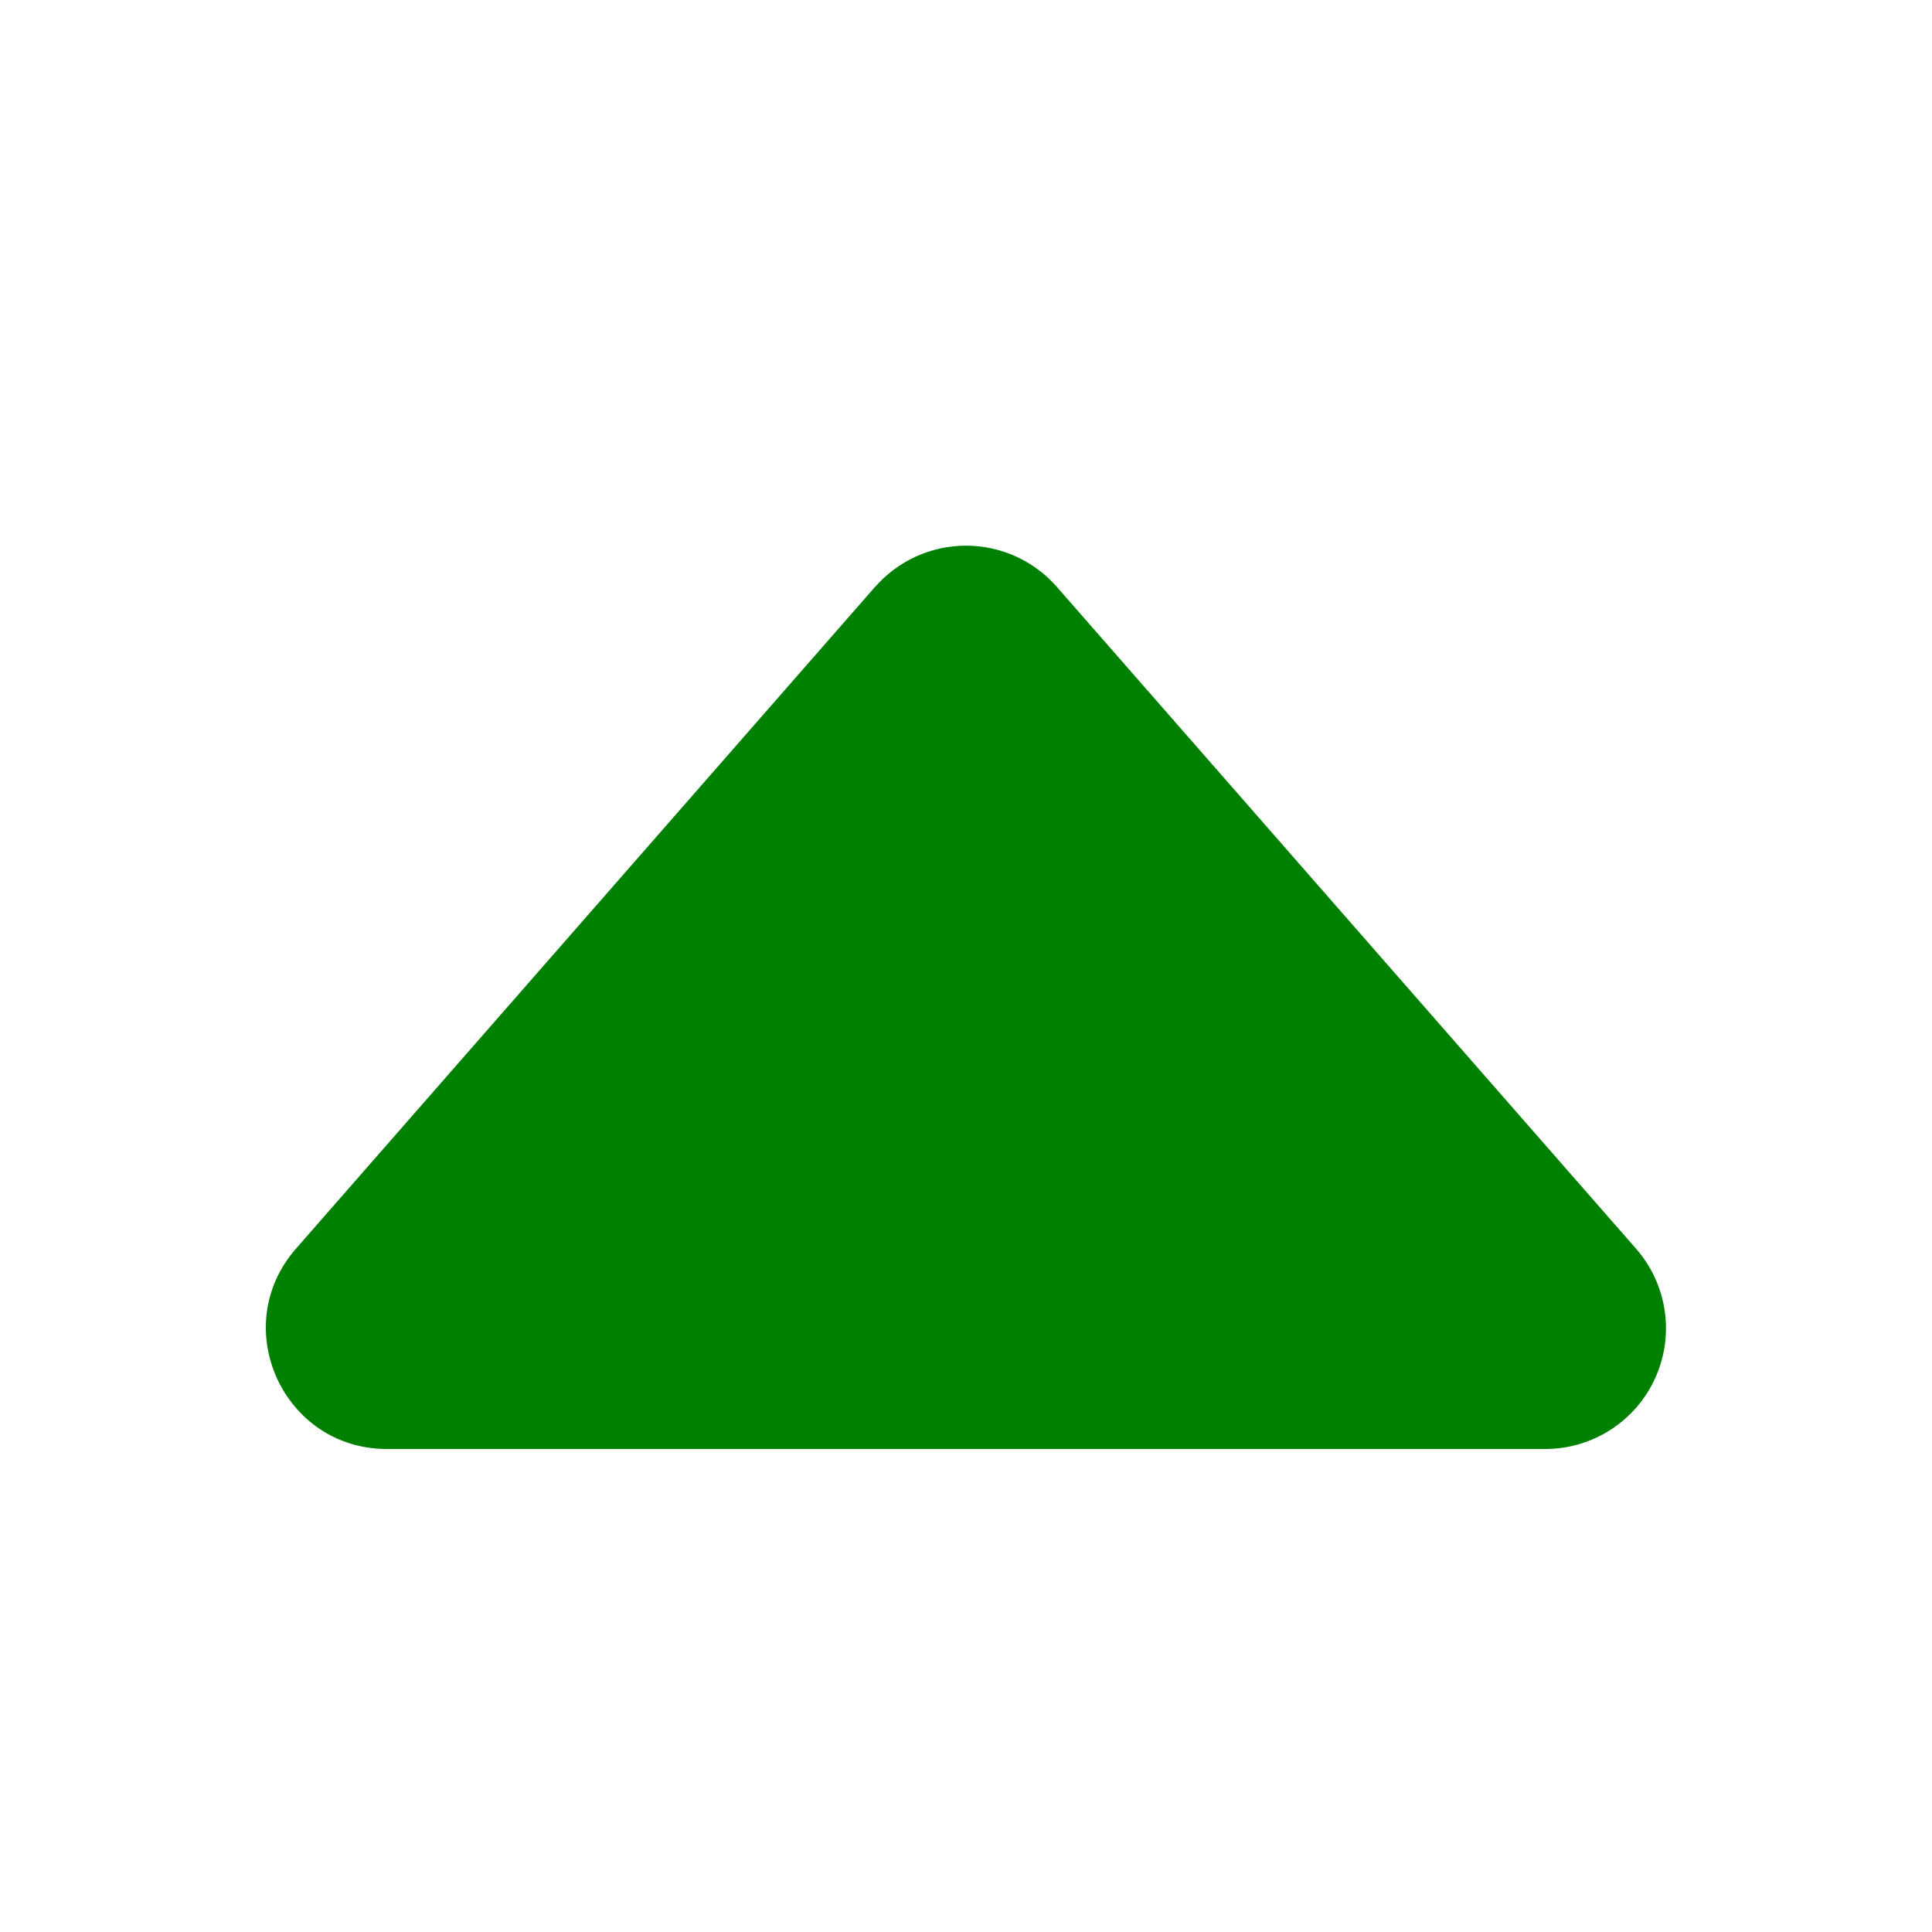
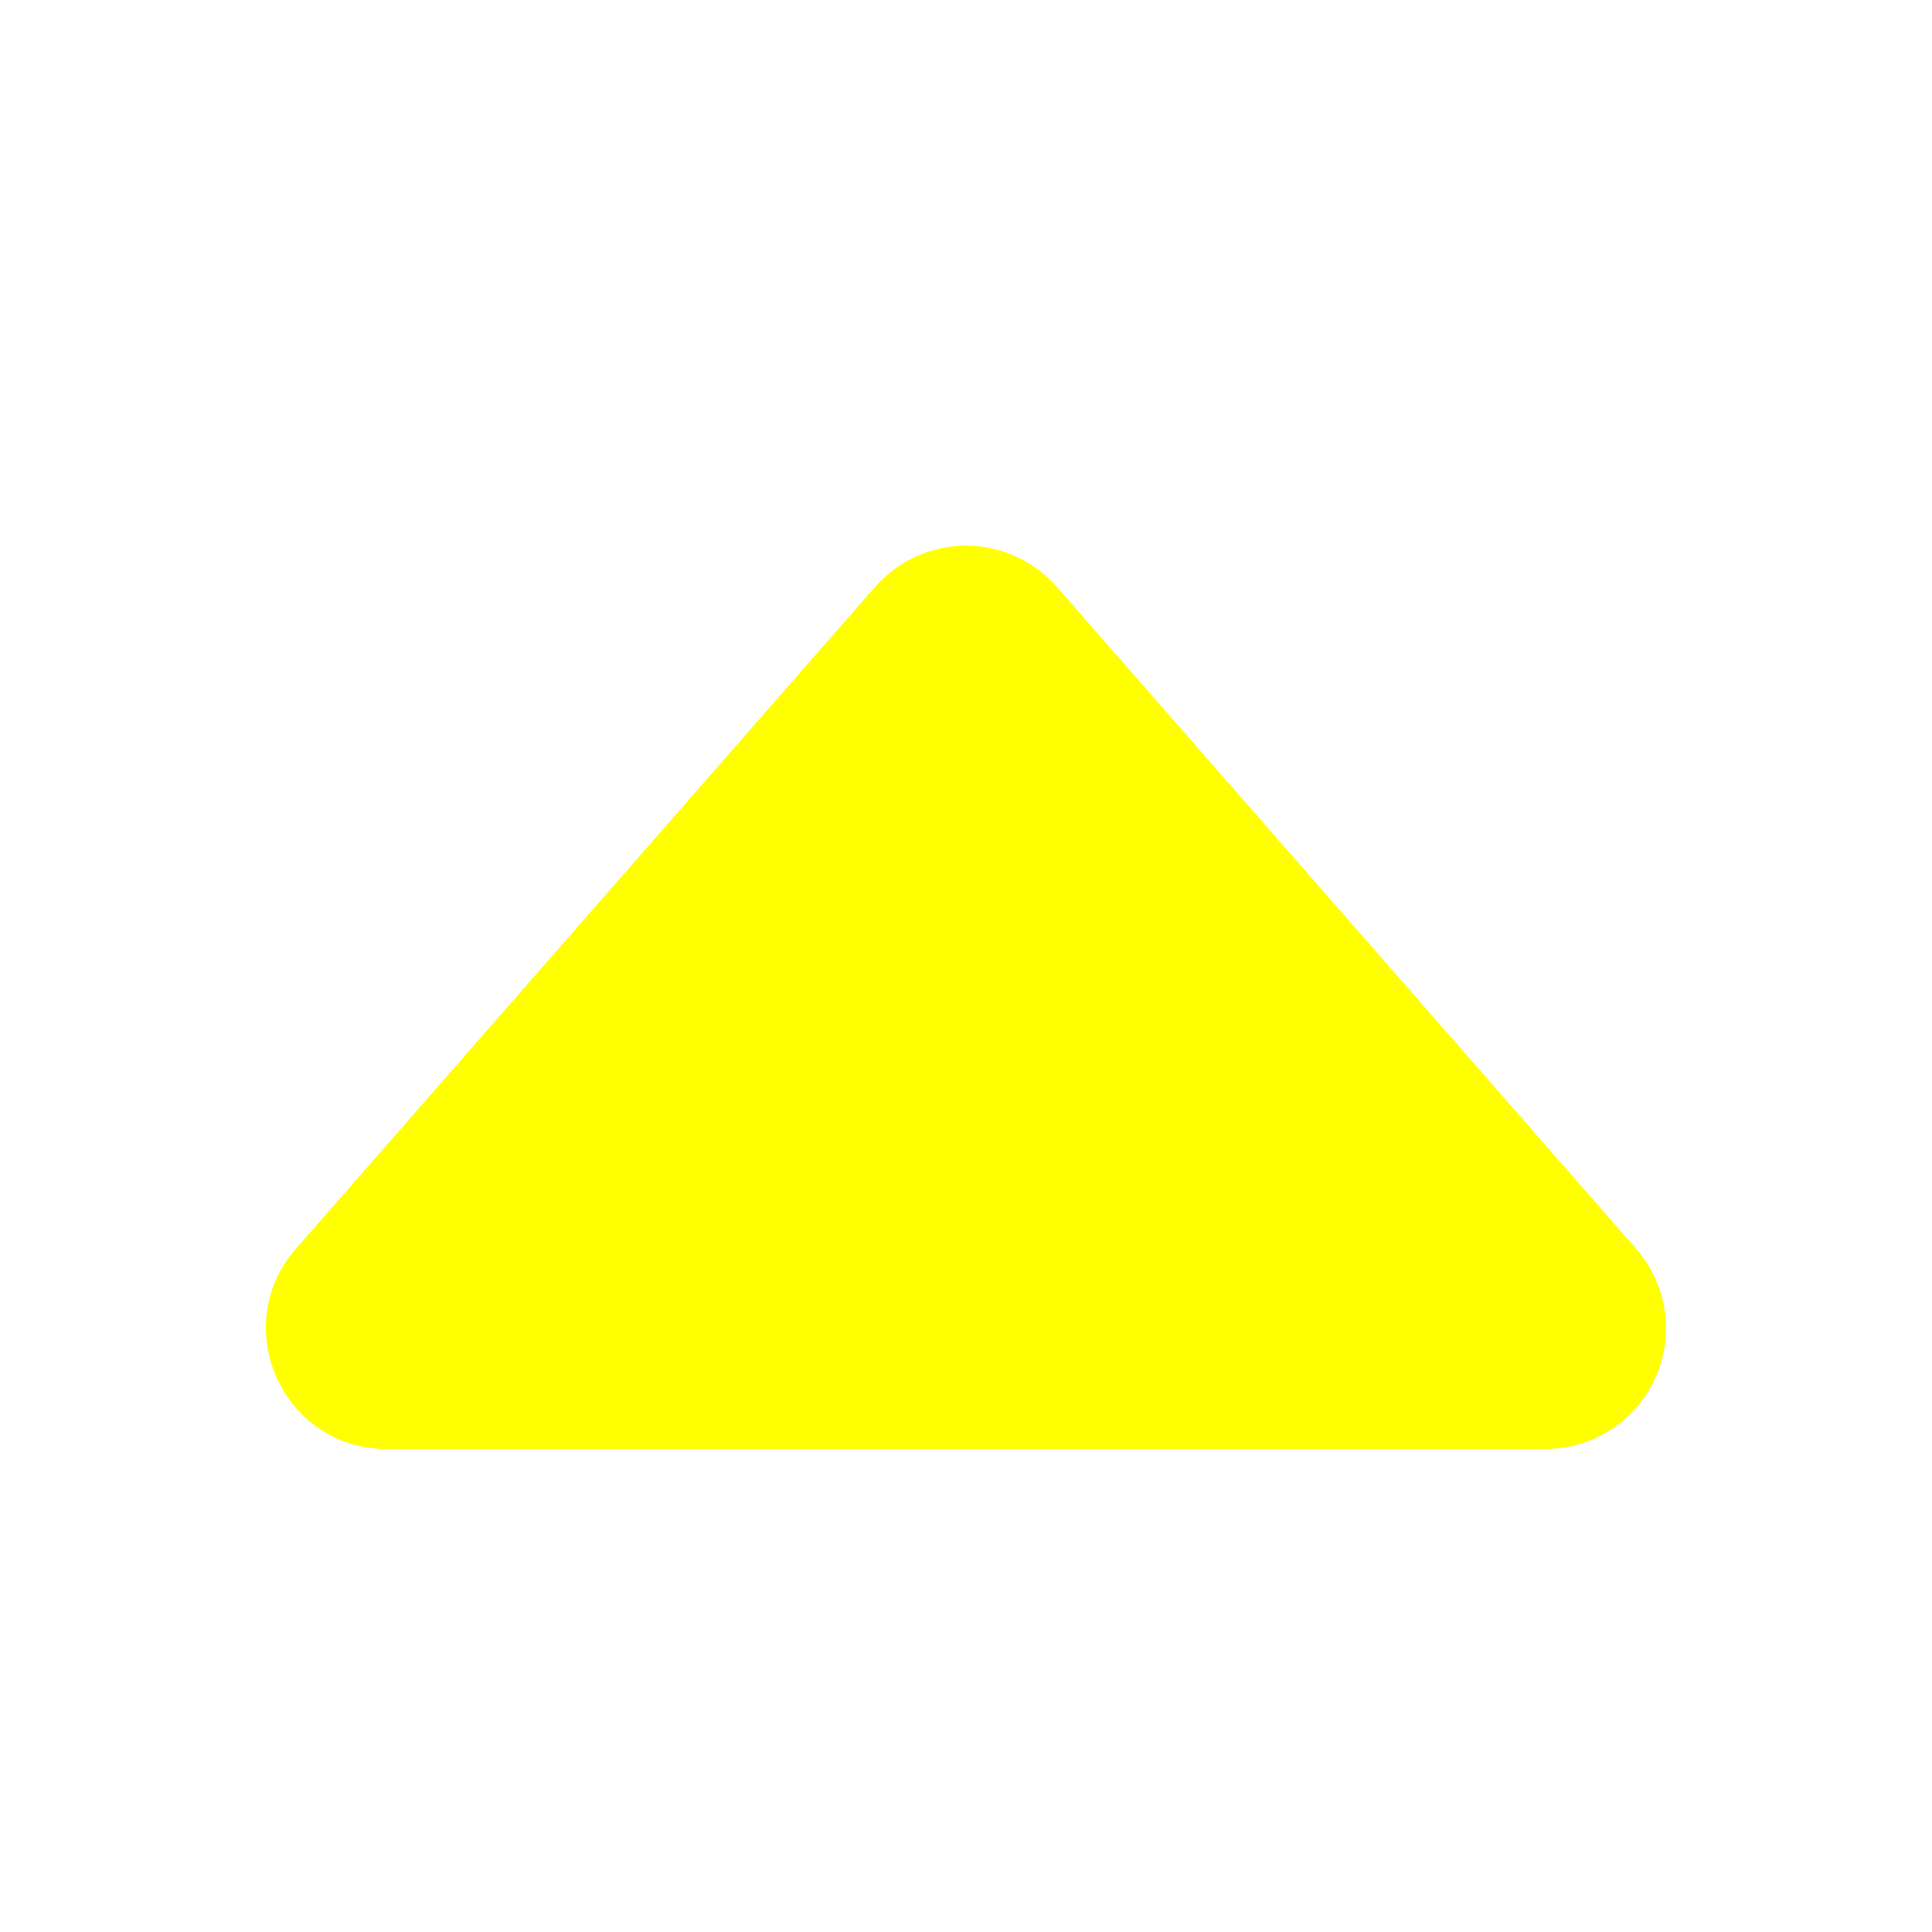
- <svg xmlns="http://www.w3.org/2000/svg" width="16" height="16" fill="green" class="bi bi-caret-up-fill" viewBox="0 0 16 16">
+ <svg xmlns="http://www.w3.org/2000/svg" width="16" height="16" fill="rgb(255,255,0)" class="bi bi-caret-up-fill" viewBox="0 0 16 16">
  <path d="m7.247 4.86-4.796 5.481c-.566.647-.106 1.659.753 1.659h9.592a1 1 0 0 0 .753-1.659l-4.796-5.48a1 1 0 0 0-1.506 0z" />
</svg>
